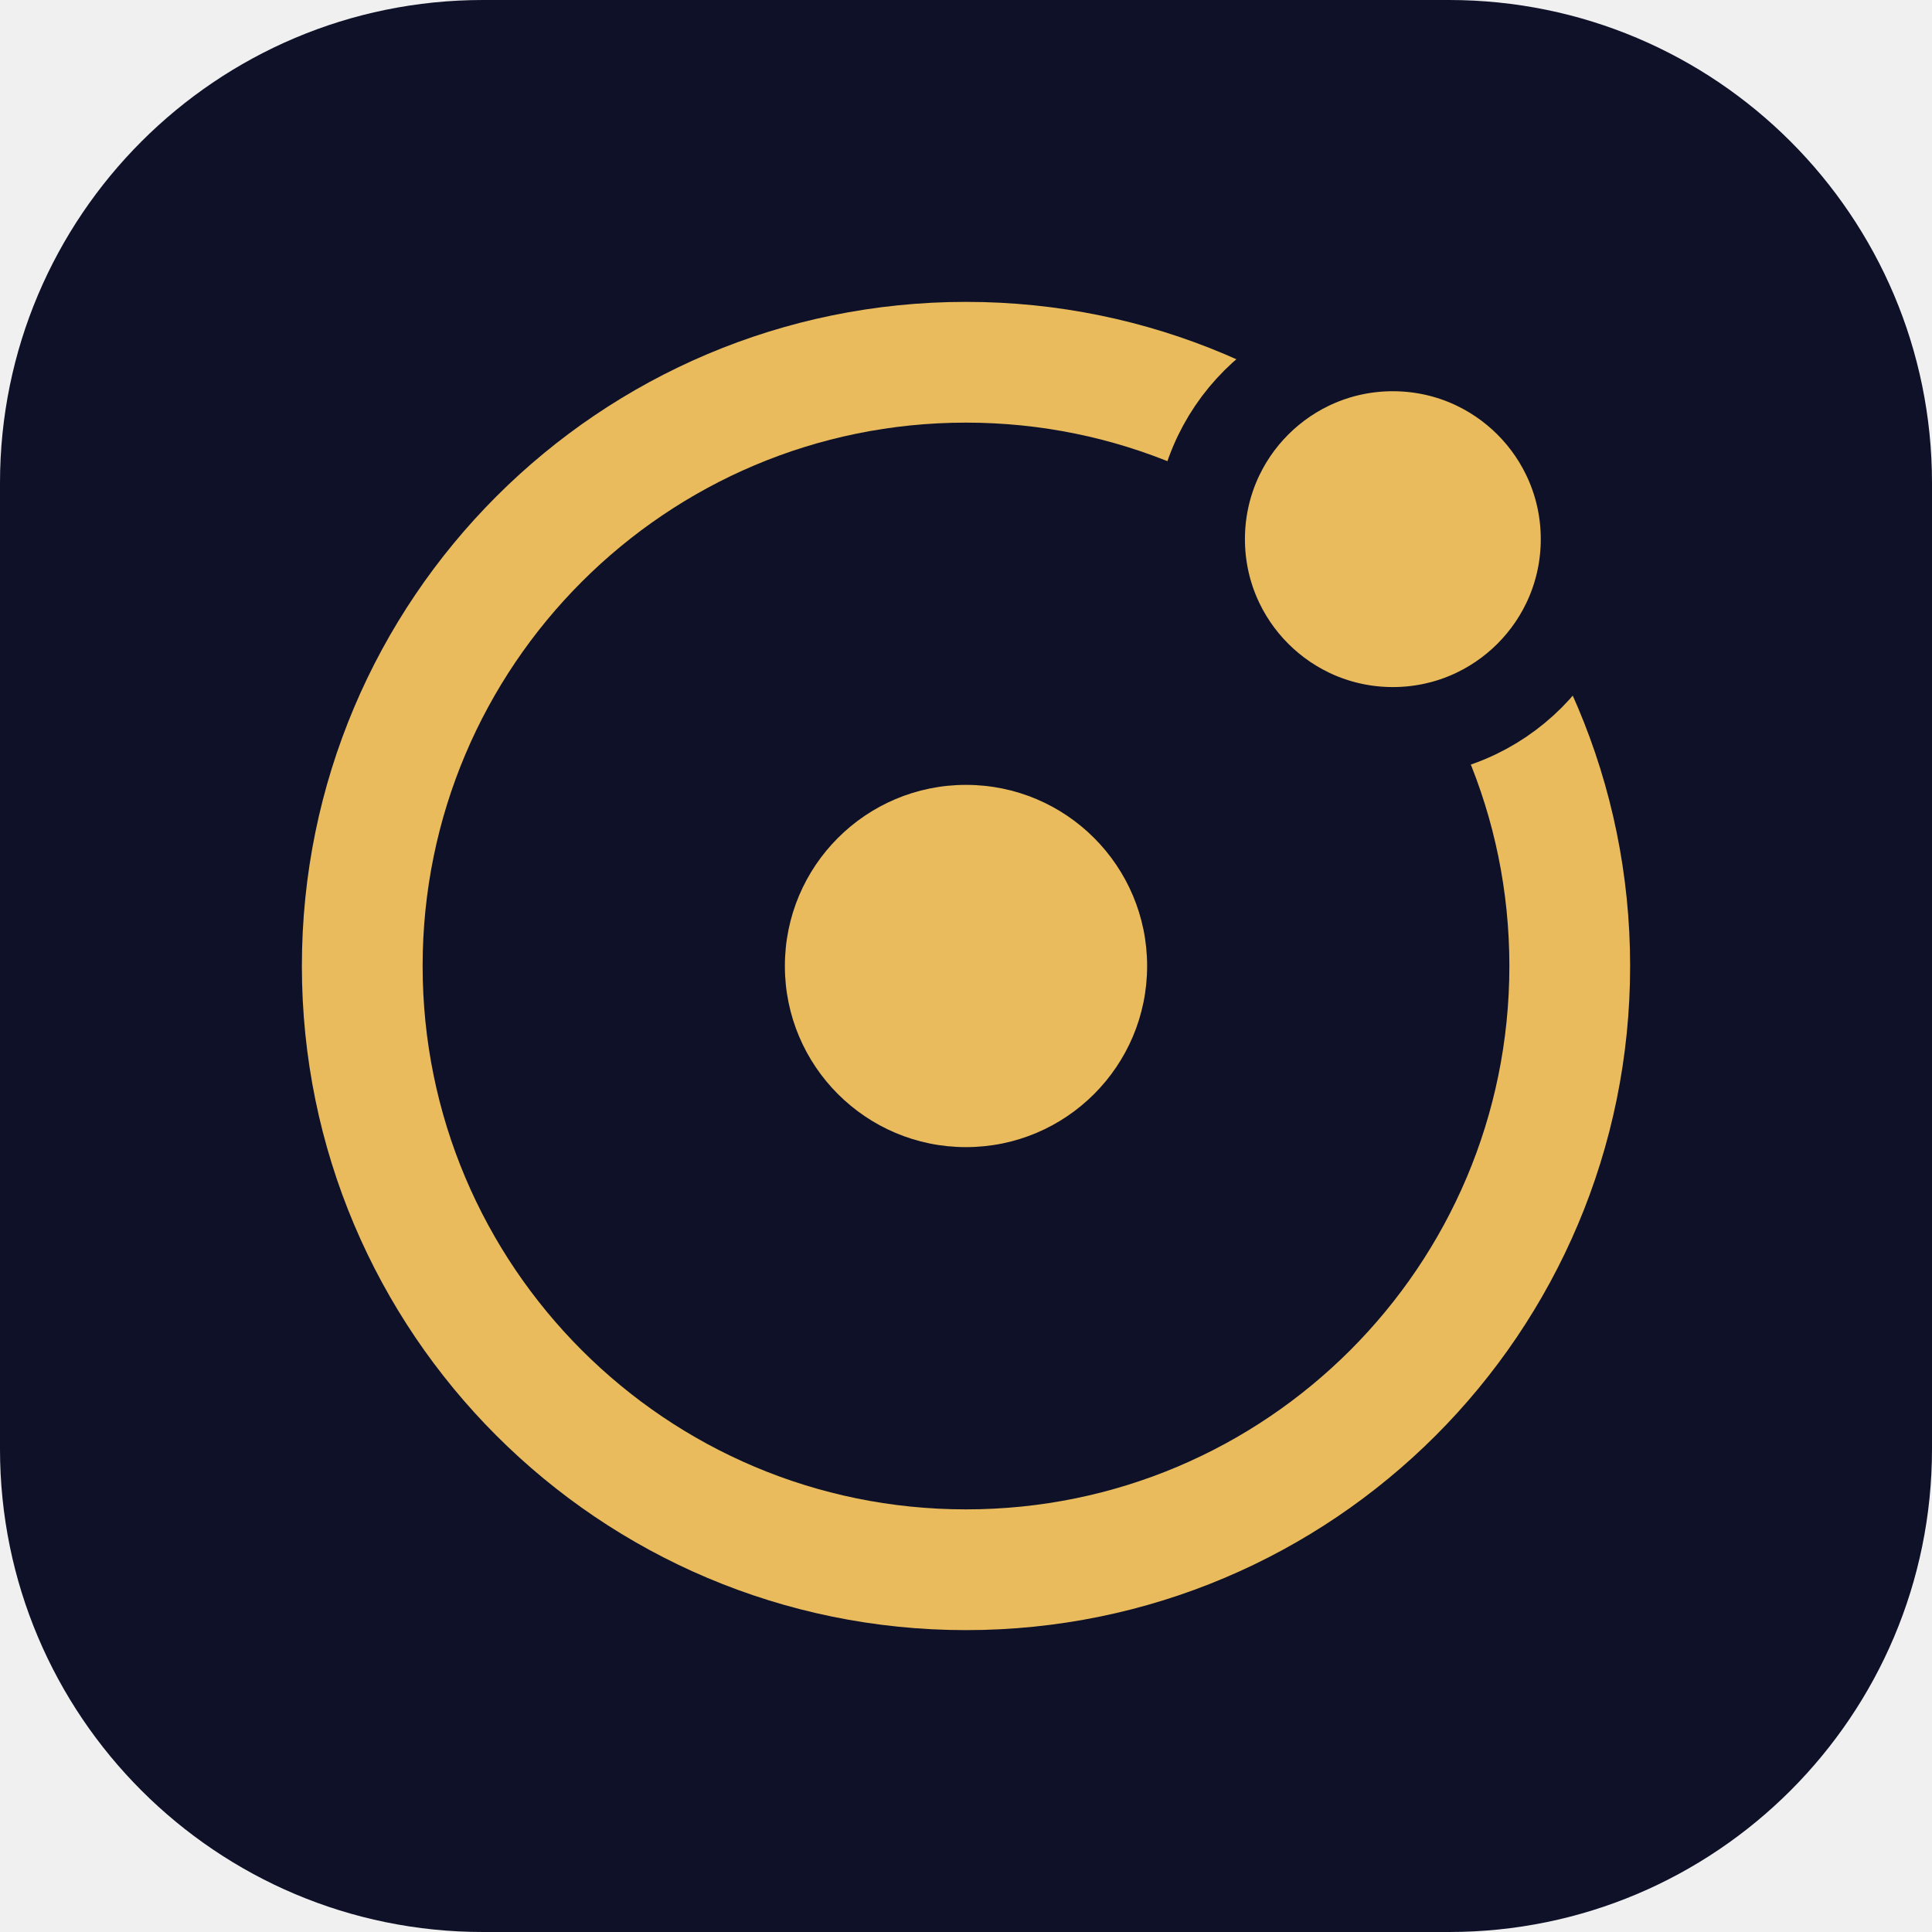
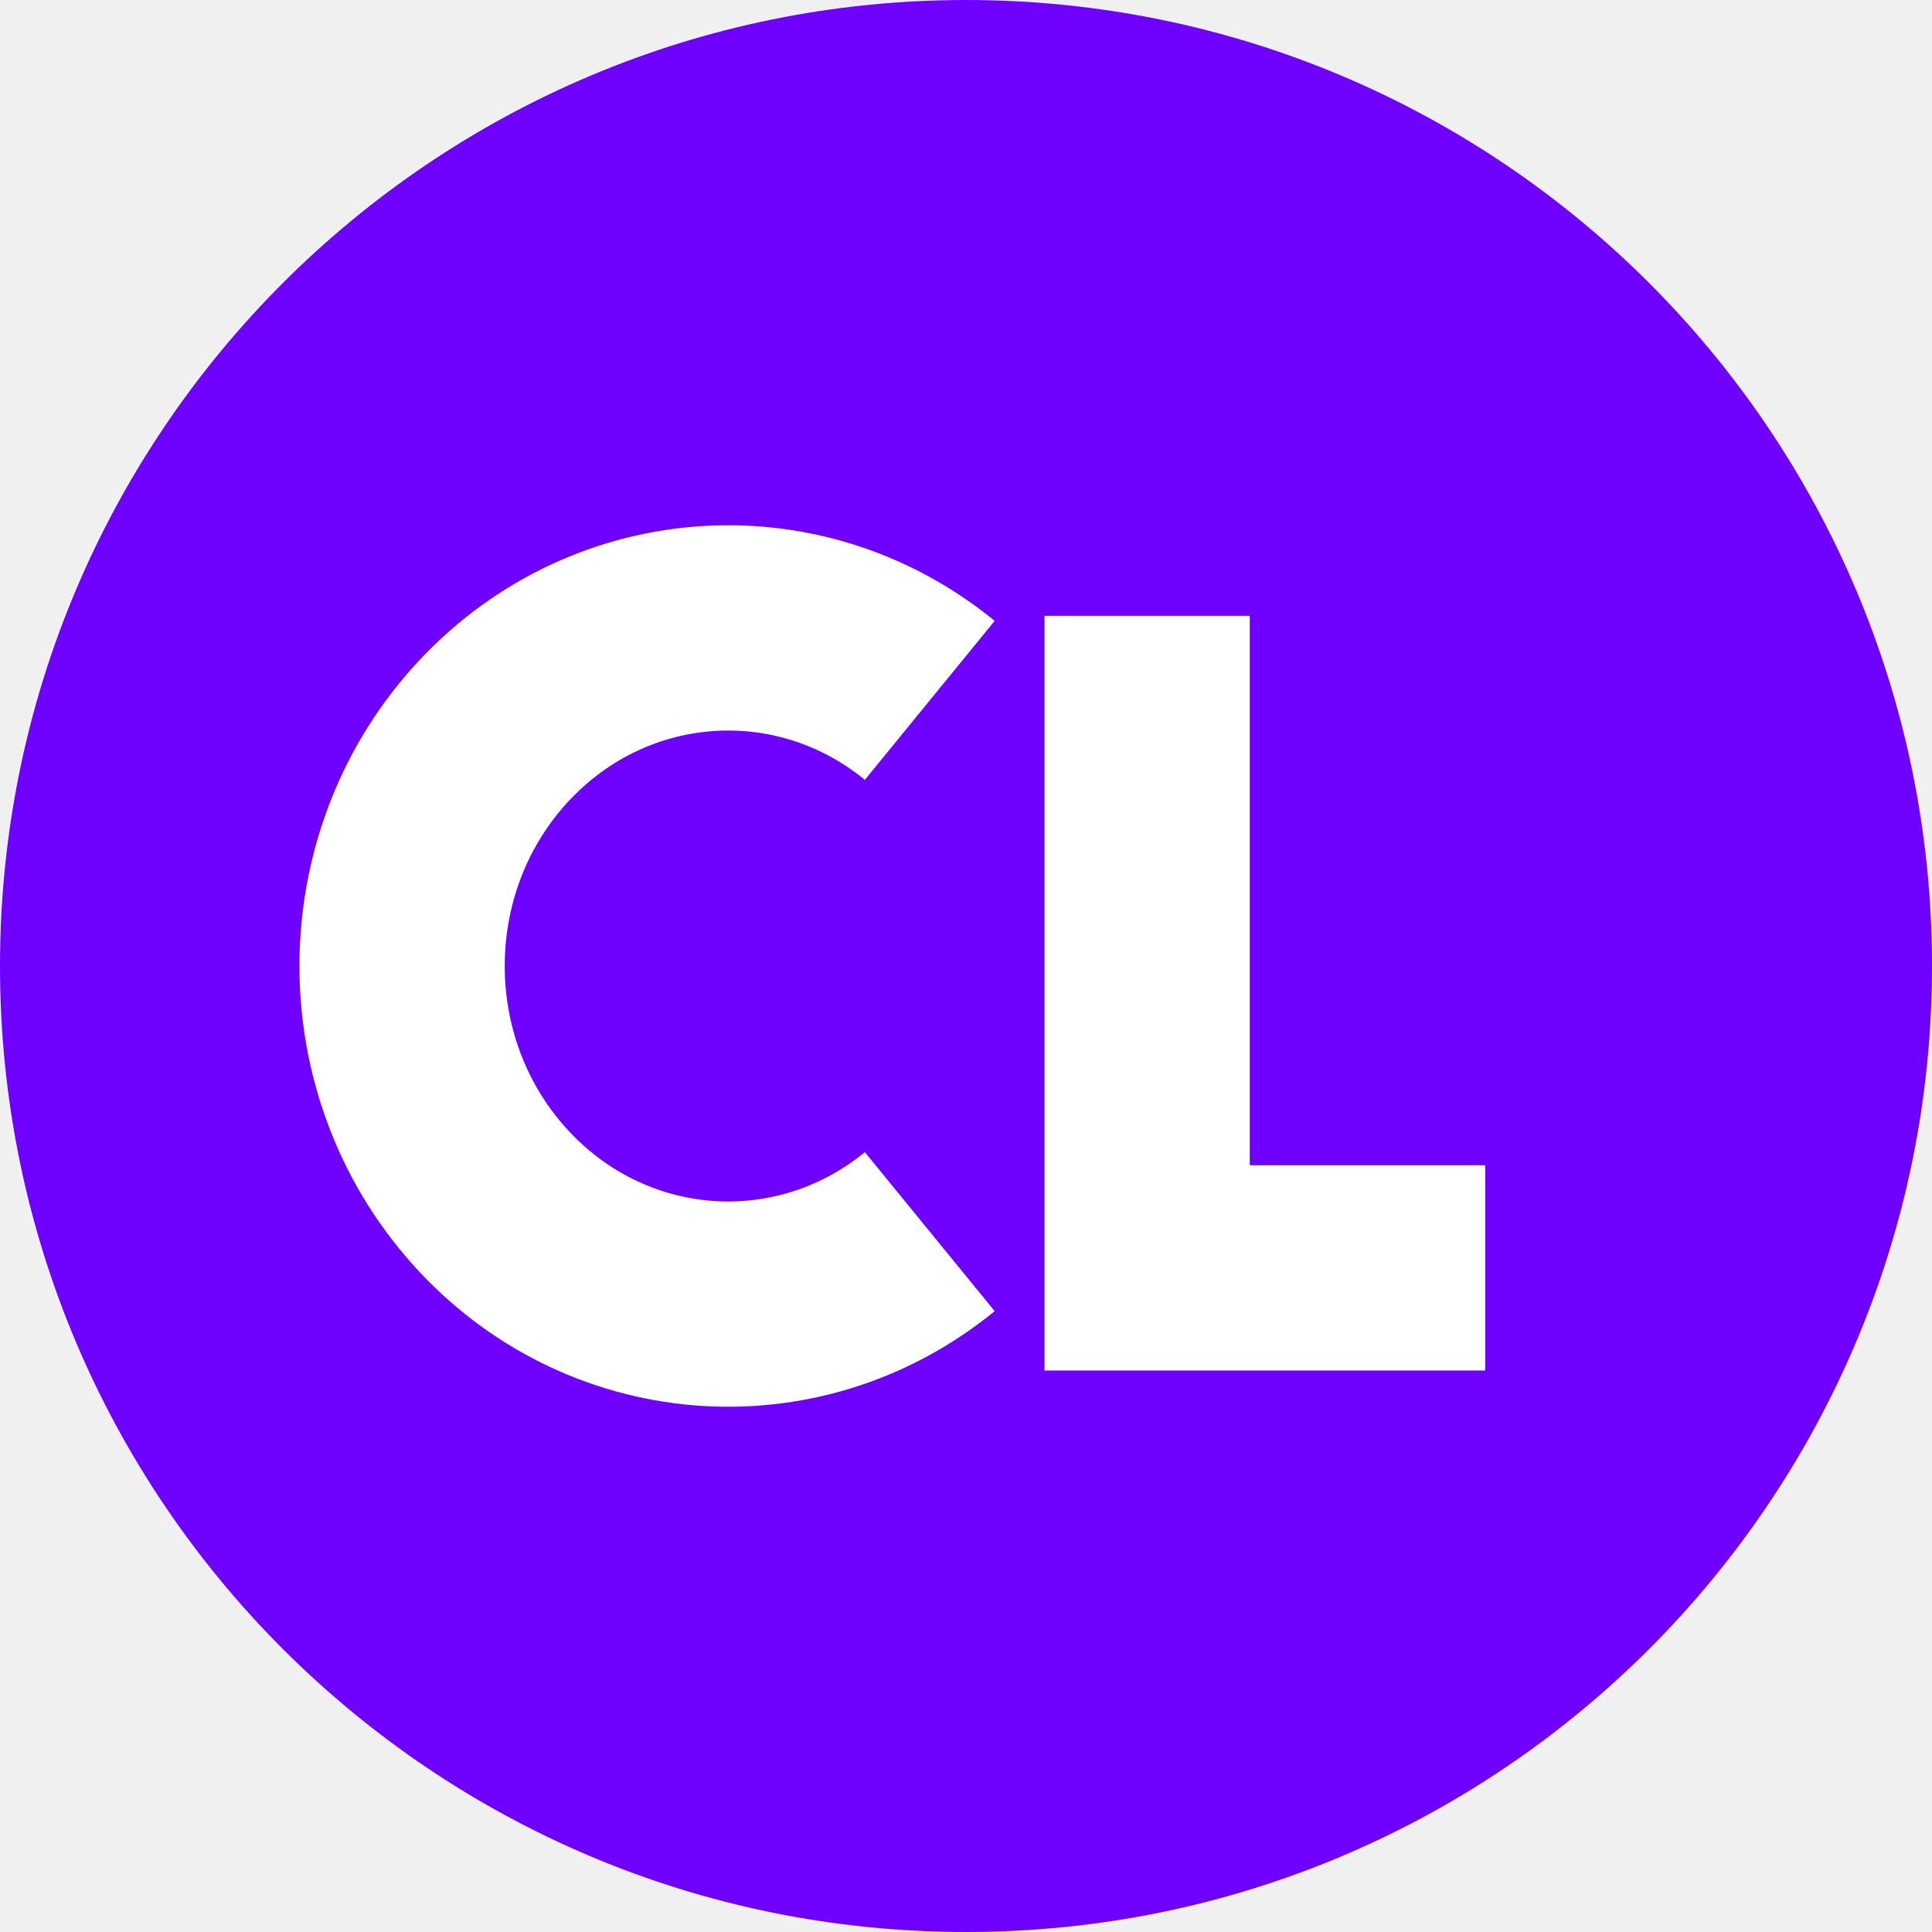
<svg xmlns="http://www.w3.org/2000/svg" viewBox="0 0 32 32">
-   <rect width="32" height="32" rx="8" fill="#0e1128" />
-   <circle cx="16" cy="16" r="10" fill="none" stroke="#e9bb5c" stroke-width="2" />
-   <circle cx="16" cy="16" r="3" fill="#e9bb5c" />
-   <circle cx="23.07" cy="8.93" r="3.2" fill="#e9bb5c" stroke="#0e1128" stroke-width="1.5" />
+   <circle cx="16" cy="16" r="16" fill="#6F00FF" />
+   <g fill="none" stroke="#fff" stroke-width="3.4">
+     <path d="M15.4 11.6a5.4 5.6 0 1 0 0 8.8" />
+     <path d="M19 10.2V21h5.6" />
+   </g>
</svg>
